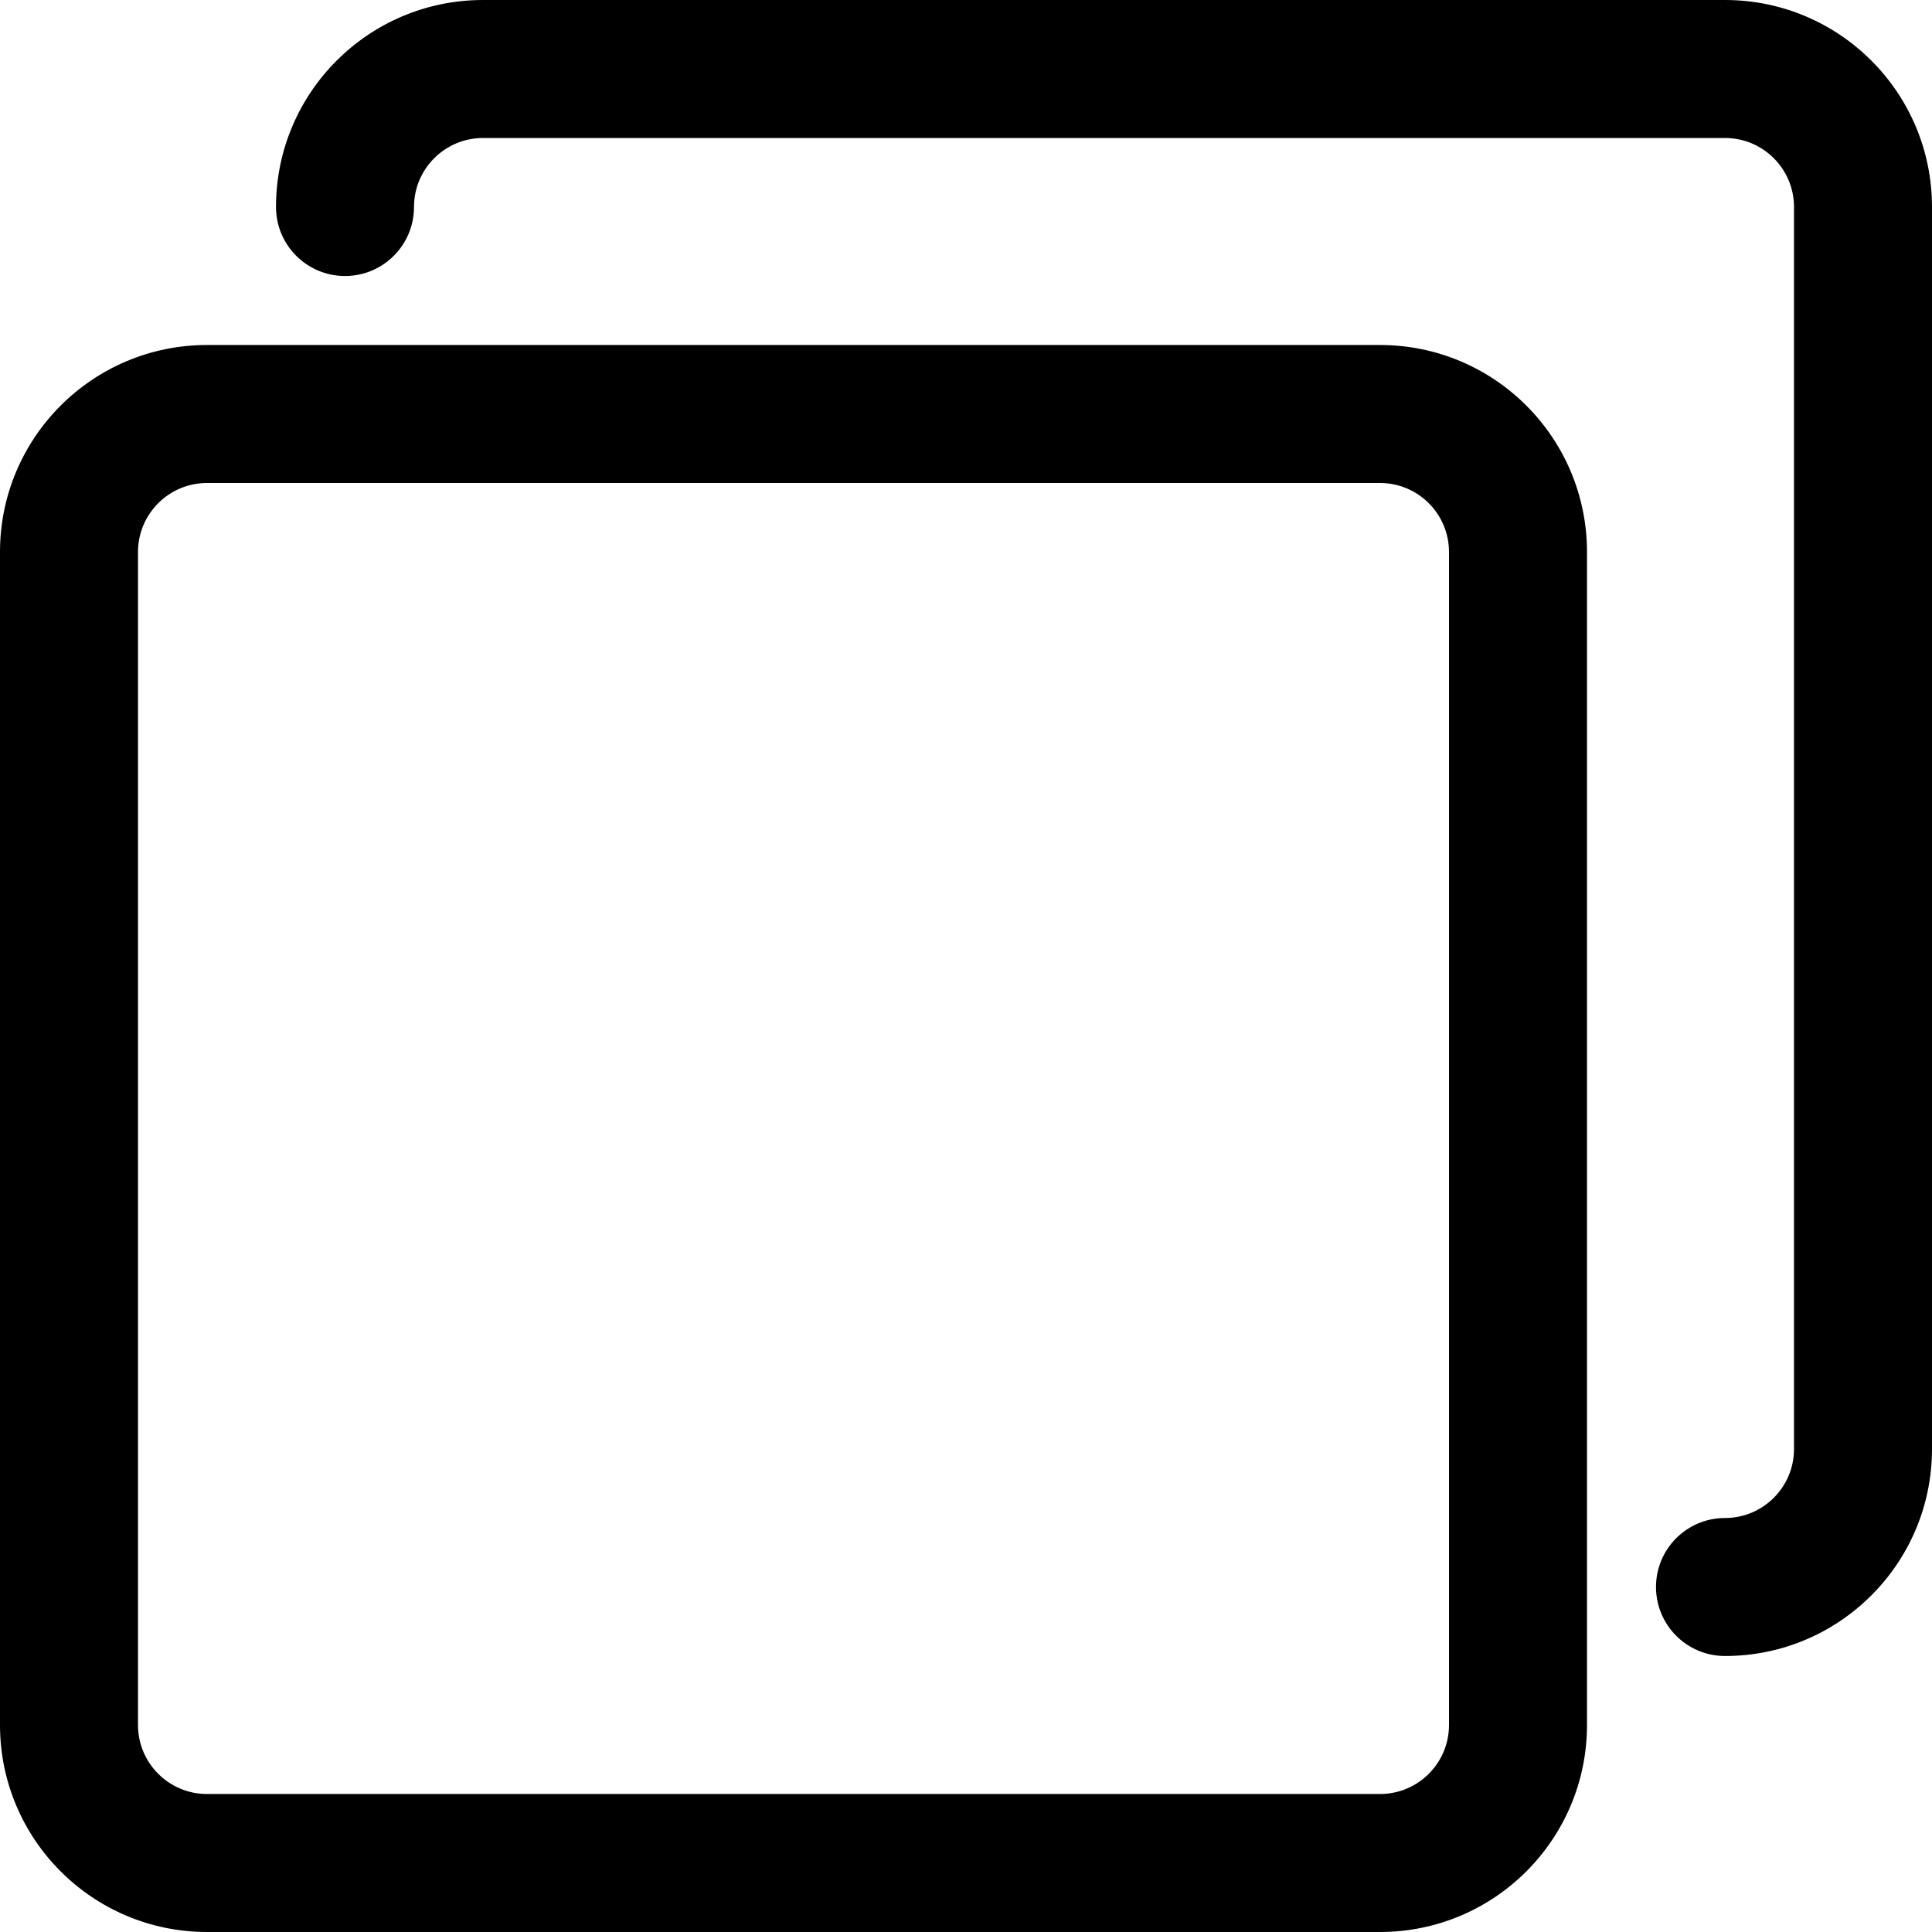
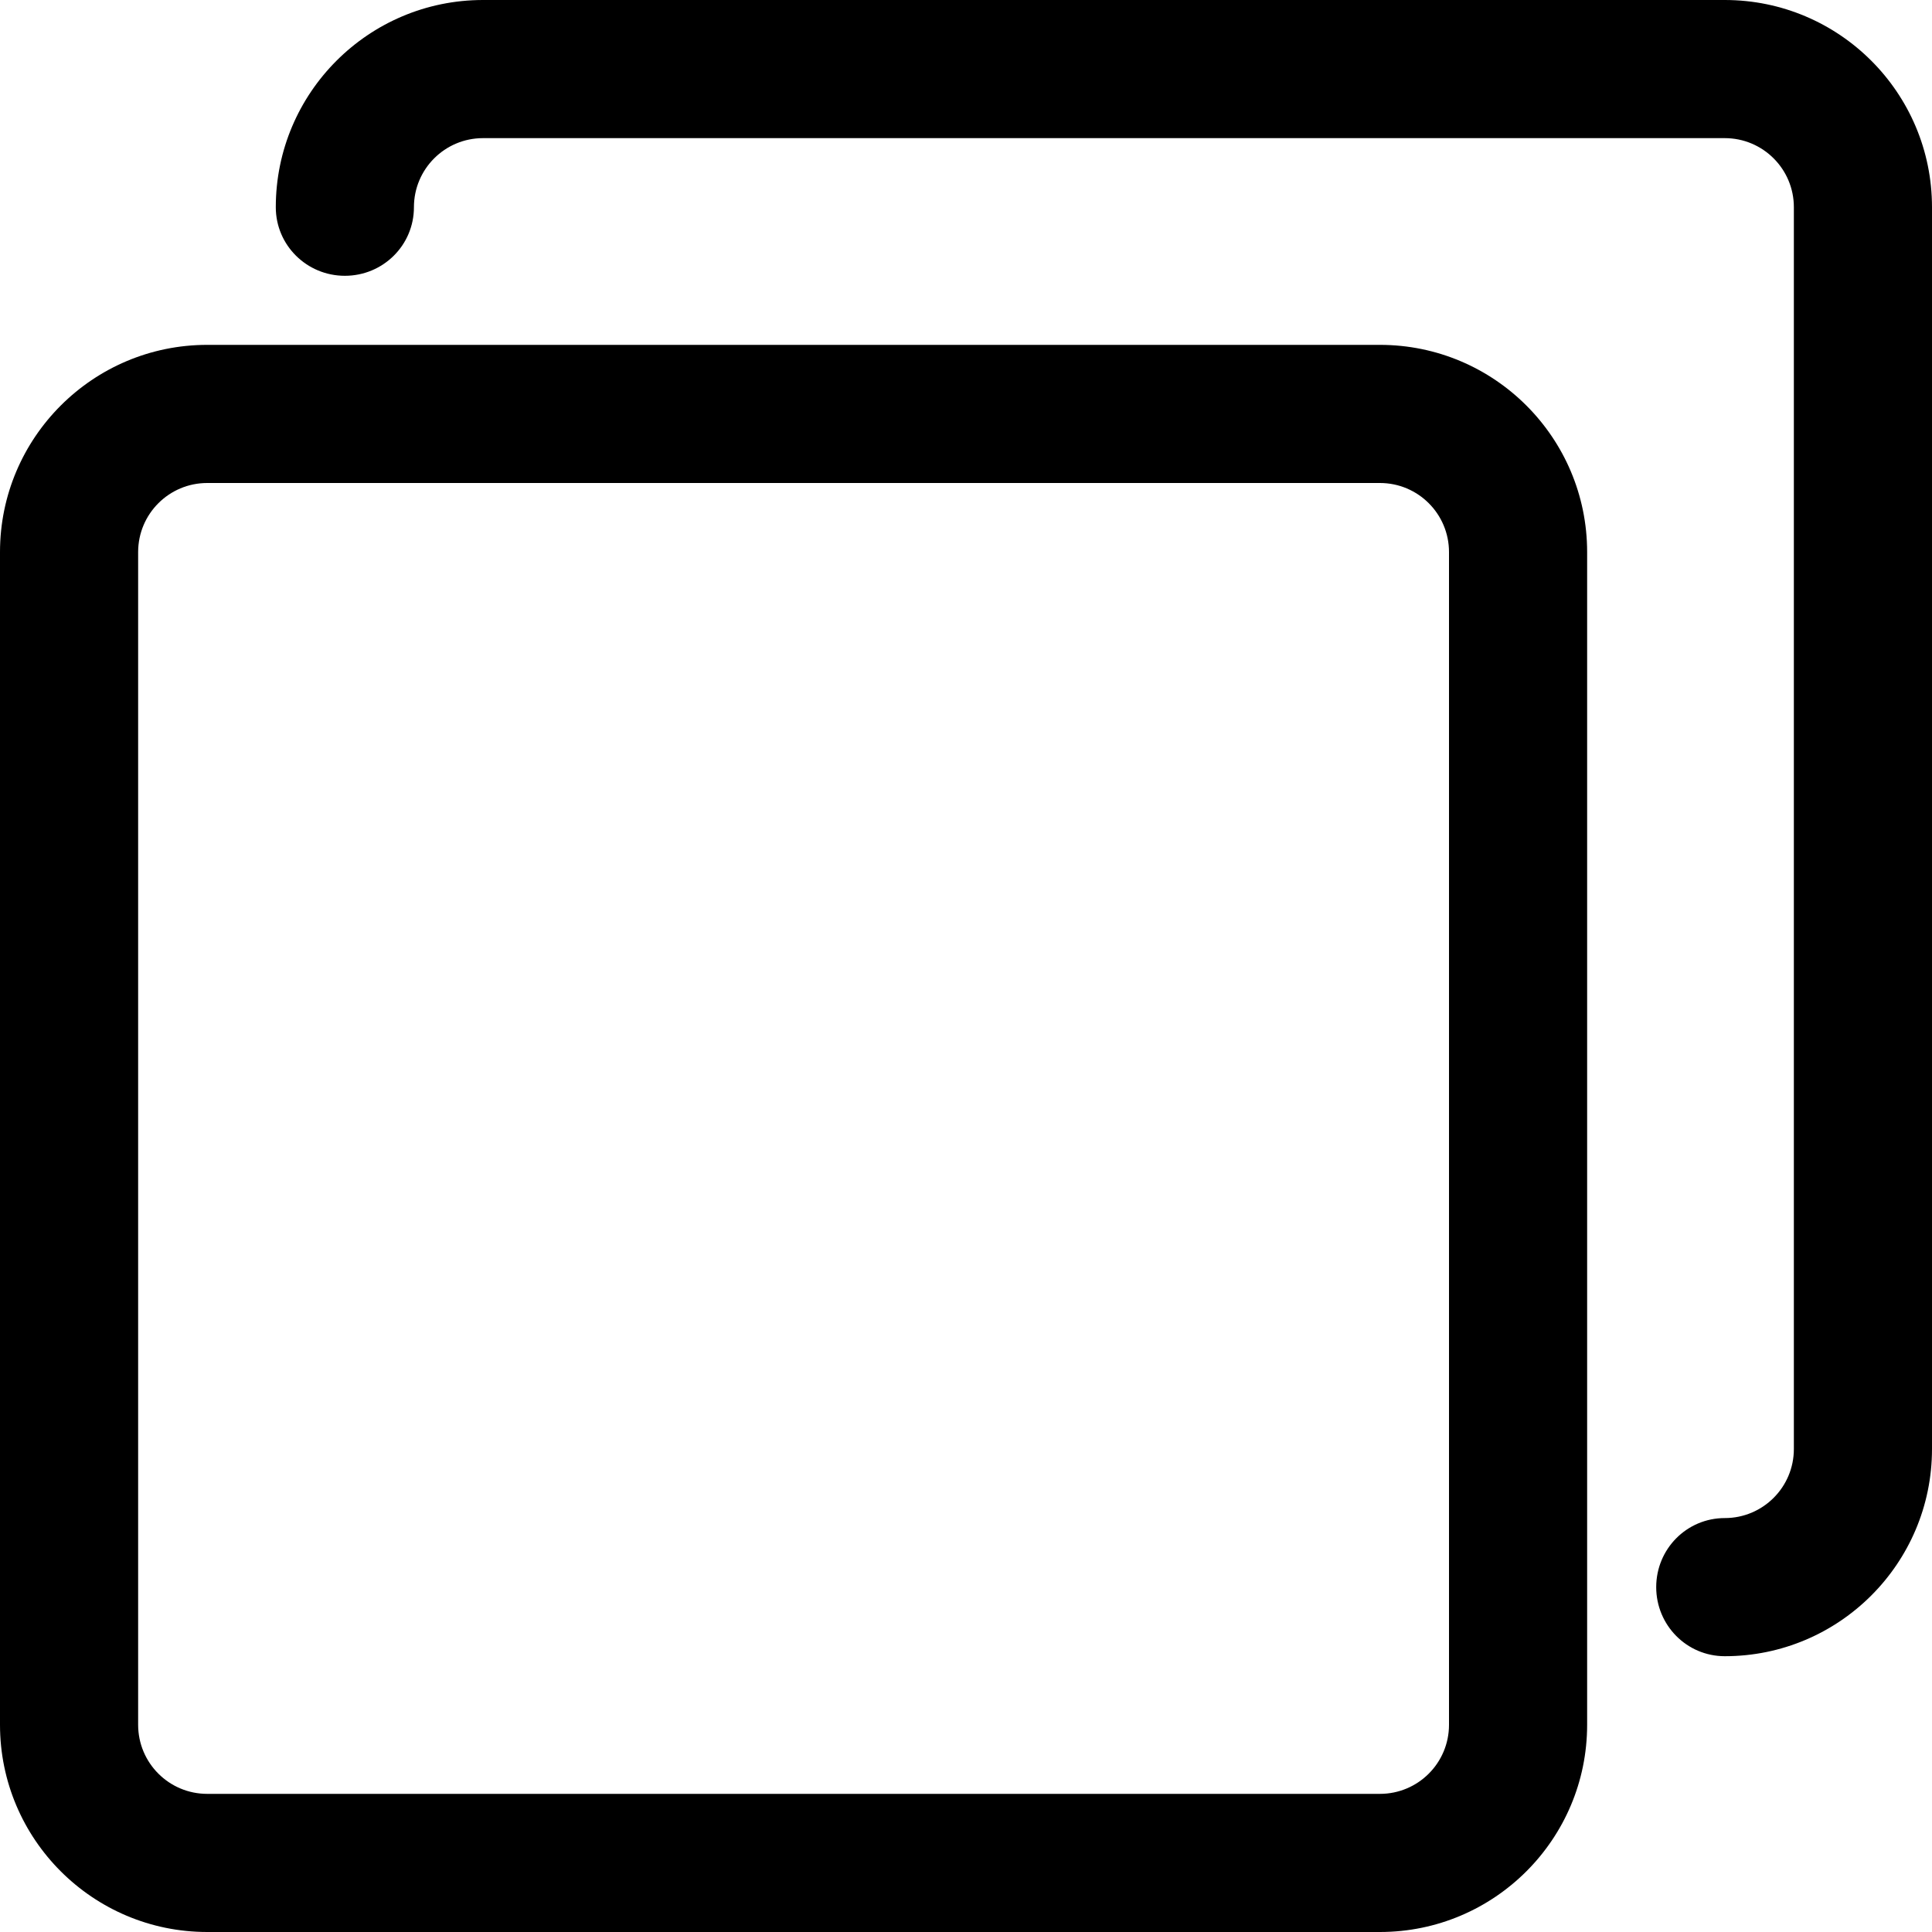
- <svg xmlns="http://www.w3.org/2000/svg" version="1.1" id="Capa_1" x="0px" y="0px" viewBox="0 0 477.867 477.867" style="enable-background:new 0 0 477.867 477.867;" xml:space="preserve">
-   <path d="M341.333,85.333H51.2c-28.277,0-51.2,22.923-51.2,51.2v290.133c0,28.277,22.923,51.2,51.2,51.2h290.133   c28.277,0,51.2-22.923,51.2-51.2V136.533C392.533,108.256,369.61,85.333,341.333,85.333z M358.4,426.667   c0,9.426-7.641,17.067-17.067,17.067H51.2c-9.426,0-17.067-7.641-17.067-17.067V136.533c0-9.426,7.641-17.067,17.067-17.067   h290.133c9.426,0,17.067,7.641,17.067,17.067V426.667z" />
-   <path d="M426.667,0h-307.2c-28.277,0-51.2,22.923-51.2,51.2c0,9.426,7.641,17.067,17.067,17.067S102.4,60.626,102.4,51.2   s7.641-17.067,17.067-17.067h307.2c9.426,0,17.067,7.641,17.067,17.067v307.2c0,9.426-7.641,17.067-17.067,17.067   s-17.067,7.641-17.067,17.067s7.641,17.067,17.067,17.067c28.277,0,51.2-22.923,51.2-51.2V51.2   C477.867,22.923,454.944,0,426.667,0z" />
+ <svg xmlns="http://www.w3.org/2000/svg" width="20pt" height="20pt" viewBox="0 0 20 20" version="1.1">
+   <g id="surface1">
+     <path style=" stroke:none;fill-rule:nonzero;fill:rgb(0%,0%,0%);fill-opacity:1;" d="M 14.285 3.57 L 2.145 3.57 C 0.961 3.57 0 4.531 0 5.715 L 0 17.855 C 0 19.039 0.961 20 2.145 20 L 14.285 20 C 15.469 20 16.43 19.039 16.43 17.855 L 16.43 5.715 C 16.43 4.531 15.469 3.57 14.285 3.57 Z M 15 17.855 C 15 18.25 14.68 18.57 14.285 18.57 L 2.145 18.57 C 1.75 18.57 1.43 18.25 1.43 17.855 L 1.43 5.715 C 1.43 5.32 1.75 5 2.145 5 L 14.285 5 C 14.68 5 15 5.32 15 5.715 Z M 15 17.855 " />
+     <path style=" stroke:none;fill-rule:nonzero;fill:rgb(0%,0%,0%);fill-opacity:1;" d="M 17.855 0 L 5 0 C 3.816 0 2.855 0.961 2.855 2.145 C 2.855 2.539 3.176 2.855 3.57 2.855 C 3.965 2.855 4.285 2.539 4.285 2.145 C 4.285 1.75 4.605 1.43 5 1.43 L 17.855 1.43 C 18.25 1.43 18.57 1.75 18.57 2.145 L 18.57 15 C 18.57 15.395 18.25 15.715 17.855 15.715 C 17.461 15.715 17.145 16.035 17.145 16.43 C 17.145 16.824 17.461 17.145 17.855 17.145 C 19.039 17.145 20 16.184 20 15 L 20 2.145 C 20 0.961 19.039 0 17.855 0 Z M 17.855 0 " />
+   </g>
</svg>
